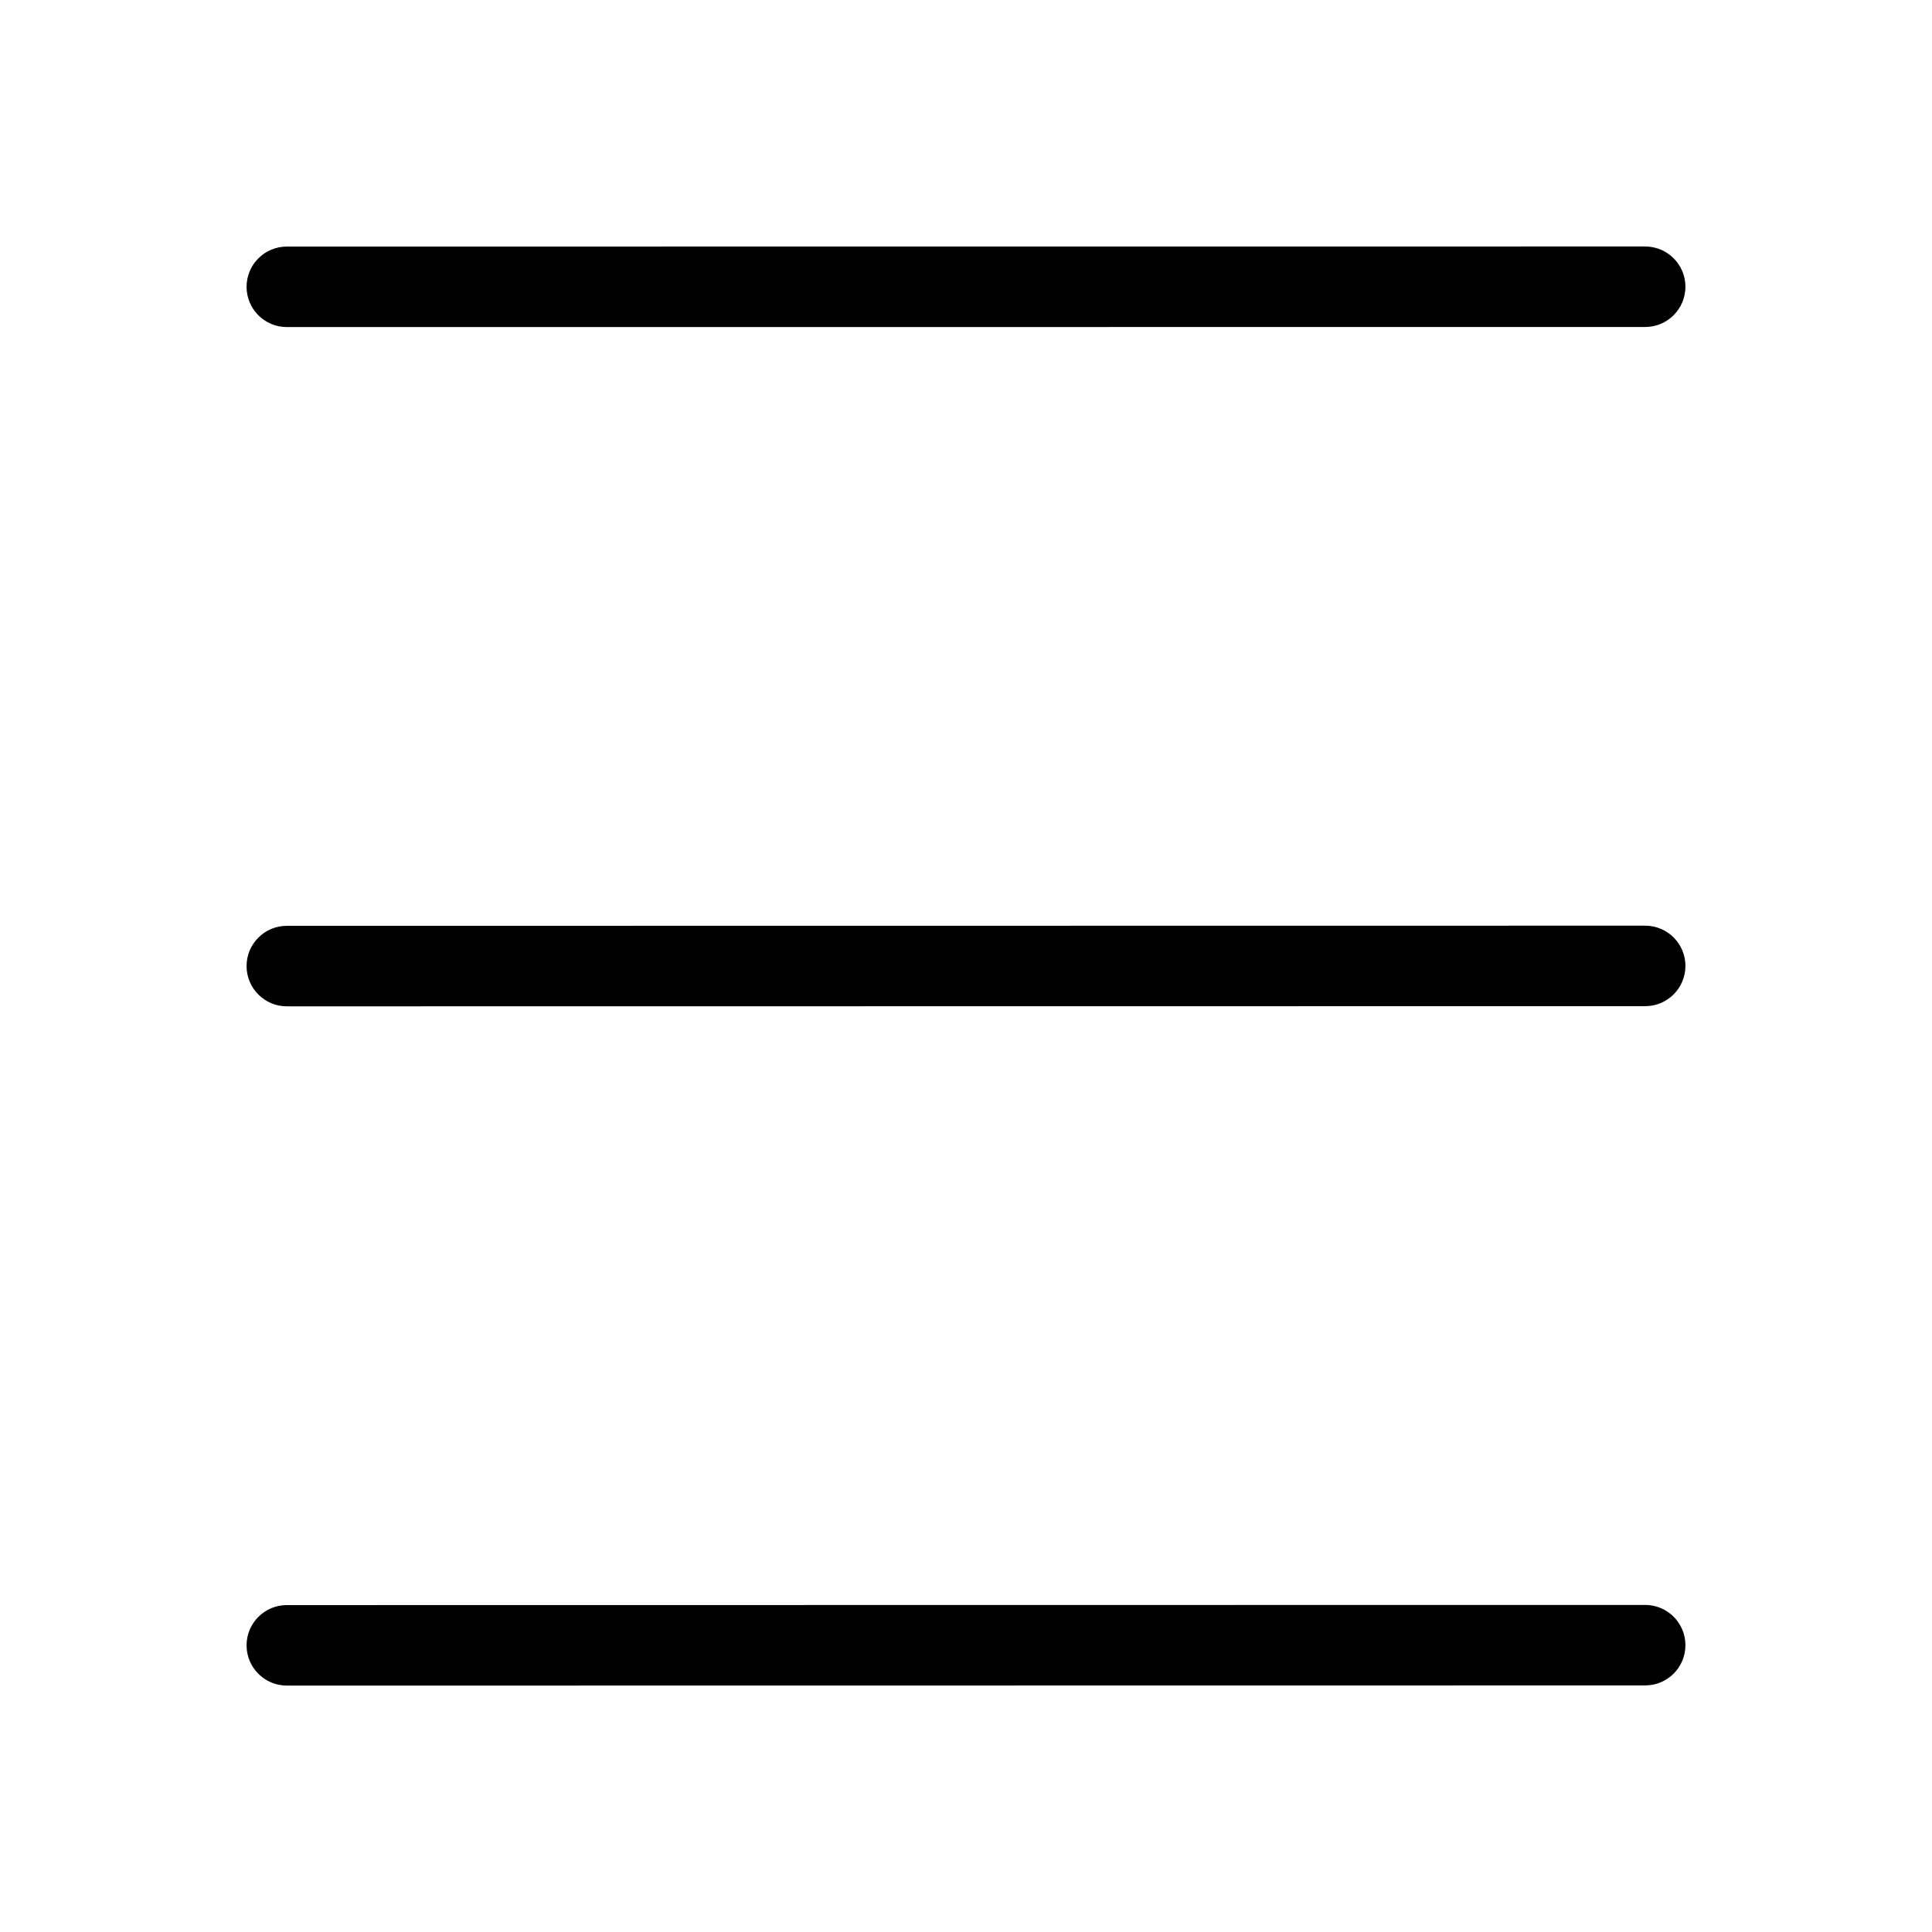
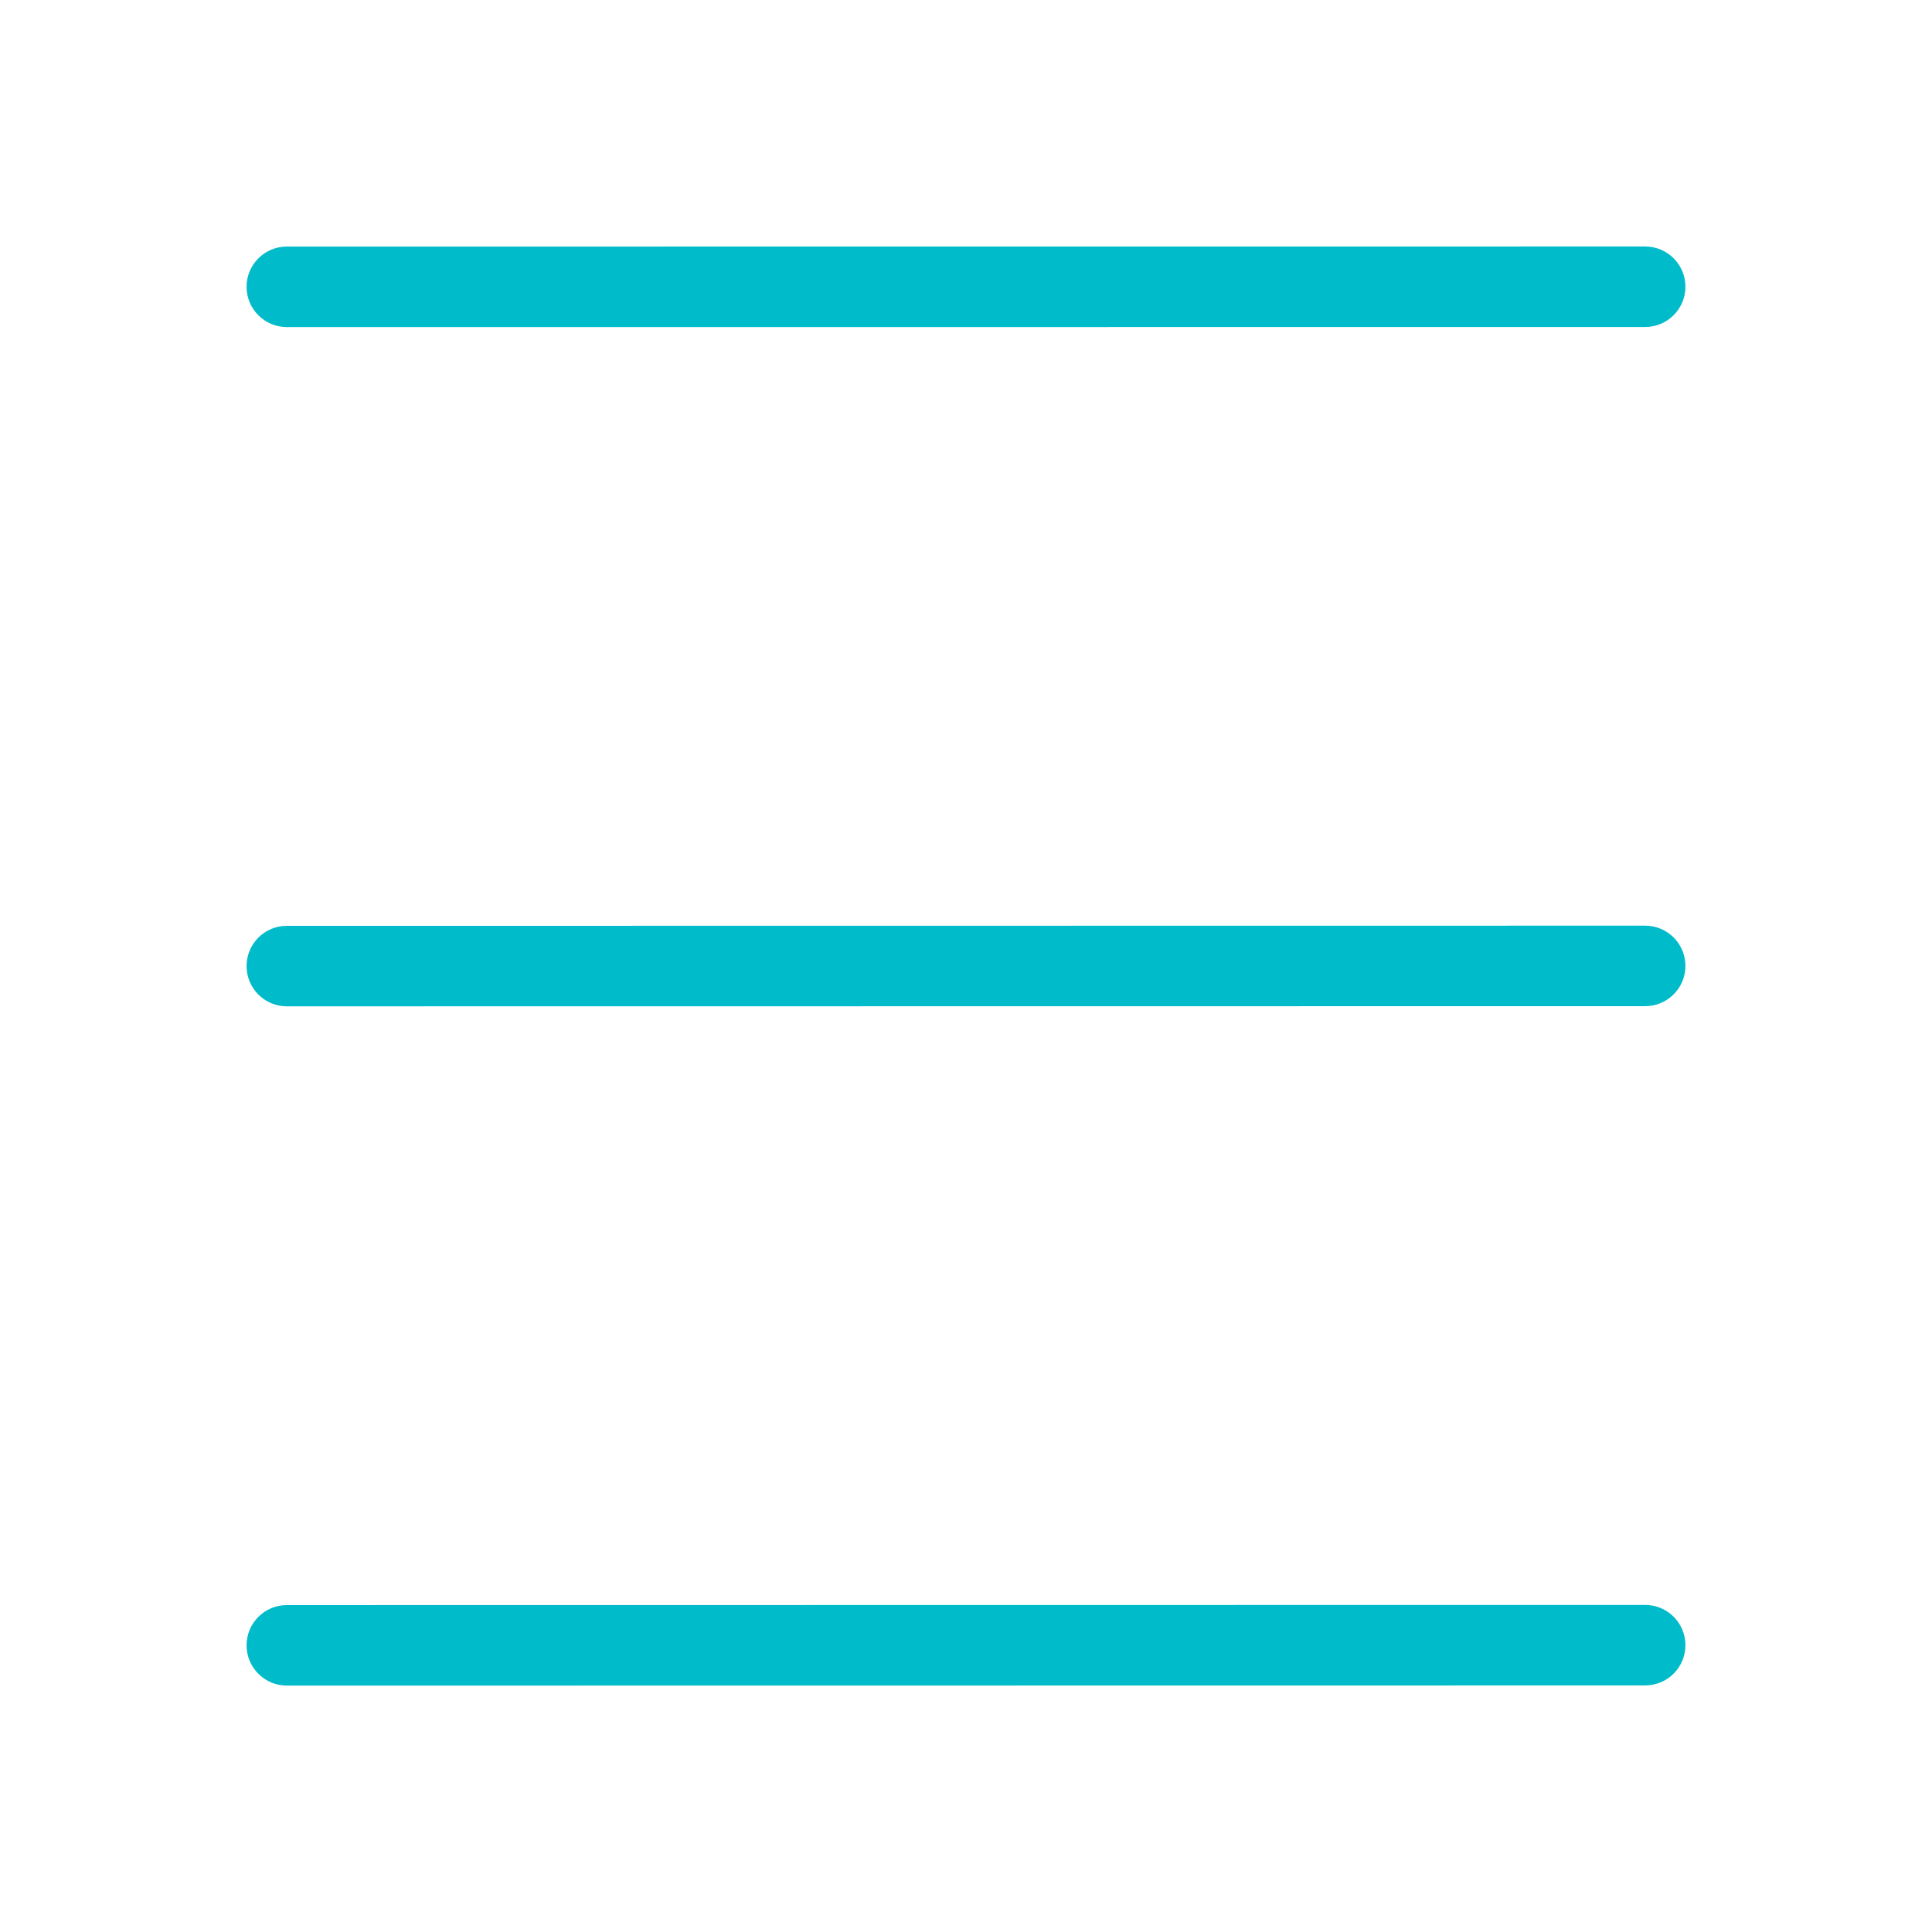
- <svg xmlns="http://www.w3.org/2000/svg" stroke="currentColor" fill="currentColor" stroke-width="0" viewBox="0 0 24 24" height="200px" width="200px">
+ <svg xmlns="http://www.w3.org/2000/svg" stroke="currentColor" fill="#00BBC9" stroke-width="0" viewBox="0 0 24 24" height="200px" width="200px">
  <g id="Menu_Burger">
    <path d="M3.563,4.063c-0.276,-0 -0.5,-0.224 -0.5,-0.5c-0,-0.276 0.224,-0.5 0.5,-0.5l16.874,-0.001c0.276,-0 0.5,0.224 0.5,0.5c0,0.276 -0.224,0.5 -0.5,0.5l-16.874,0.001Z" />
    <path d="M3.563,12.501c-0.276,-0 -0.5,-0.224 -0.5,-0.5c-0,-0.276 0.224,-0.5 0.5,-0.5l16.874,-0.002c0.276,0 0.5,0.224 0.5,0.5c0,0.276 -0.224,0.5 -0.5,0.5l-16.874,0.002Z" />
    <path d="M3.563,20.939c-0.276,-0 -0.5,-0.224 -0.5,-0.5c-0,-0.276 0.224,-0.5 0.5,-0.5l16.874,-0.002c0.276,0 0.5,0.224 0.5,0.5c0,0.276 -0.224,0.5 -0.5,0.5l-16.874,0.002Z" />
  </g>
</svg>
